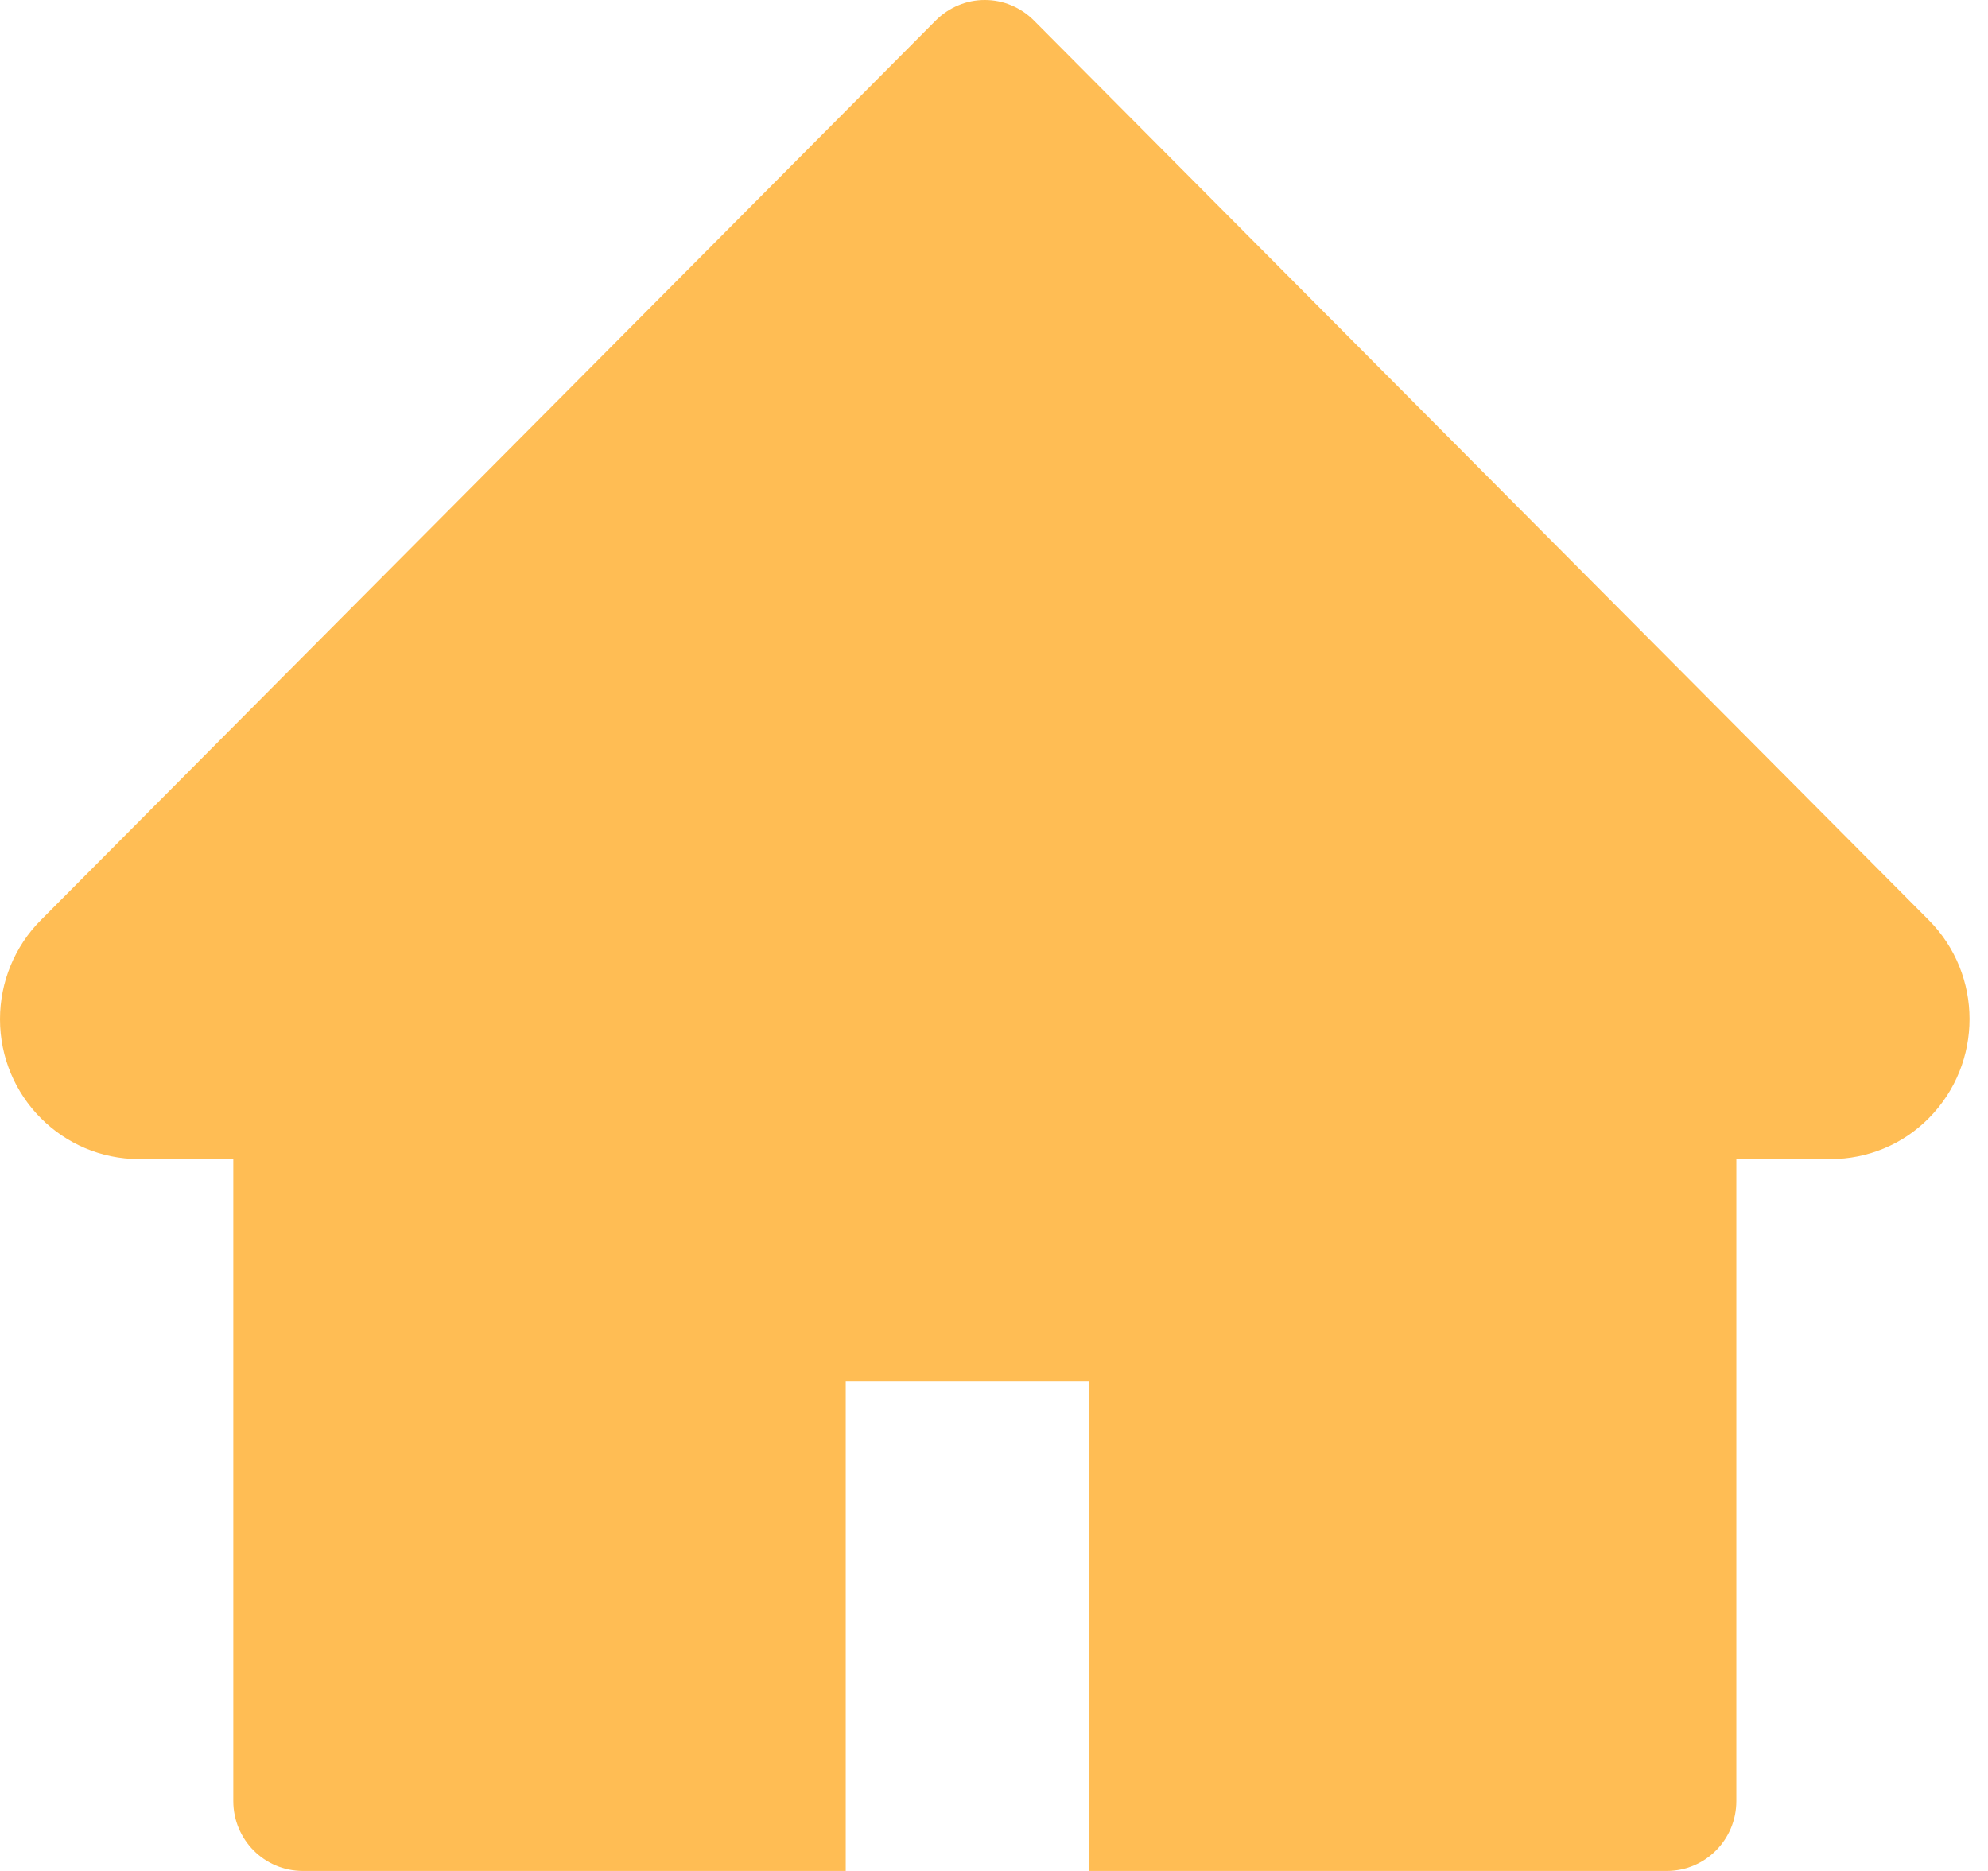
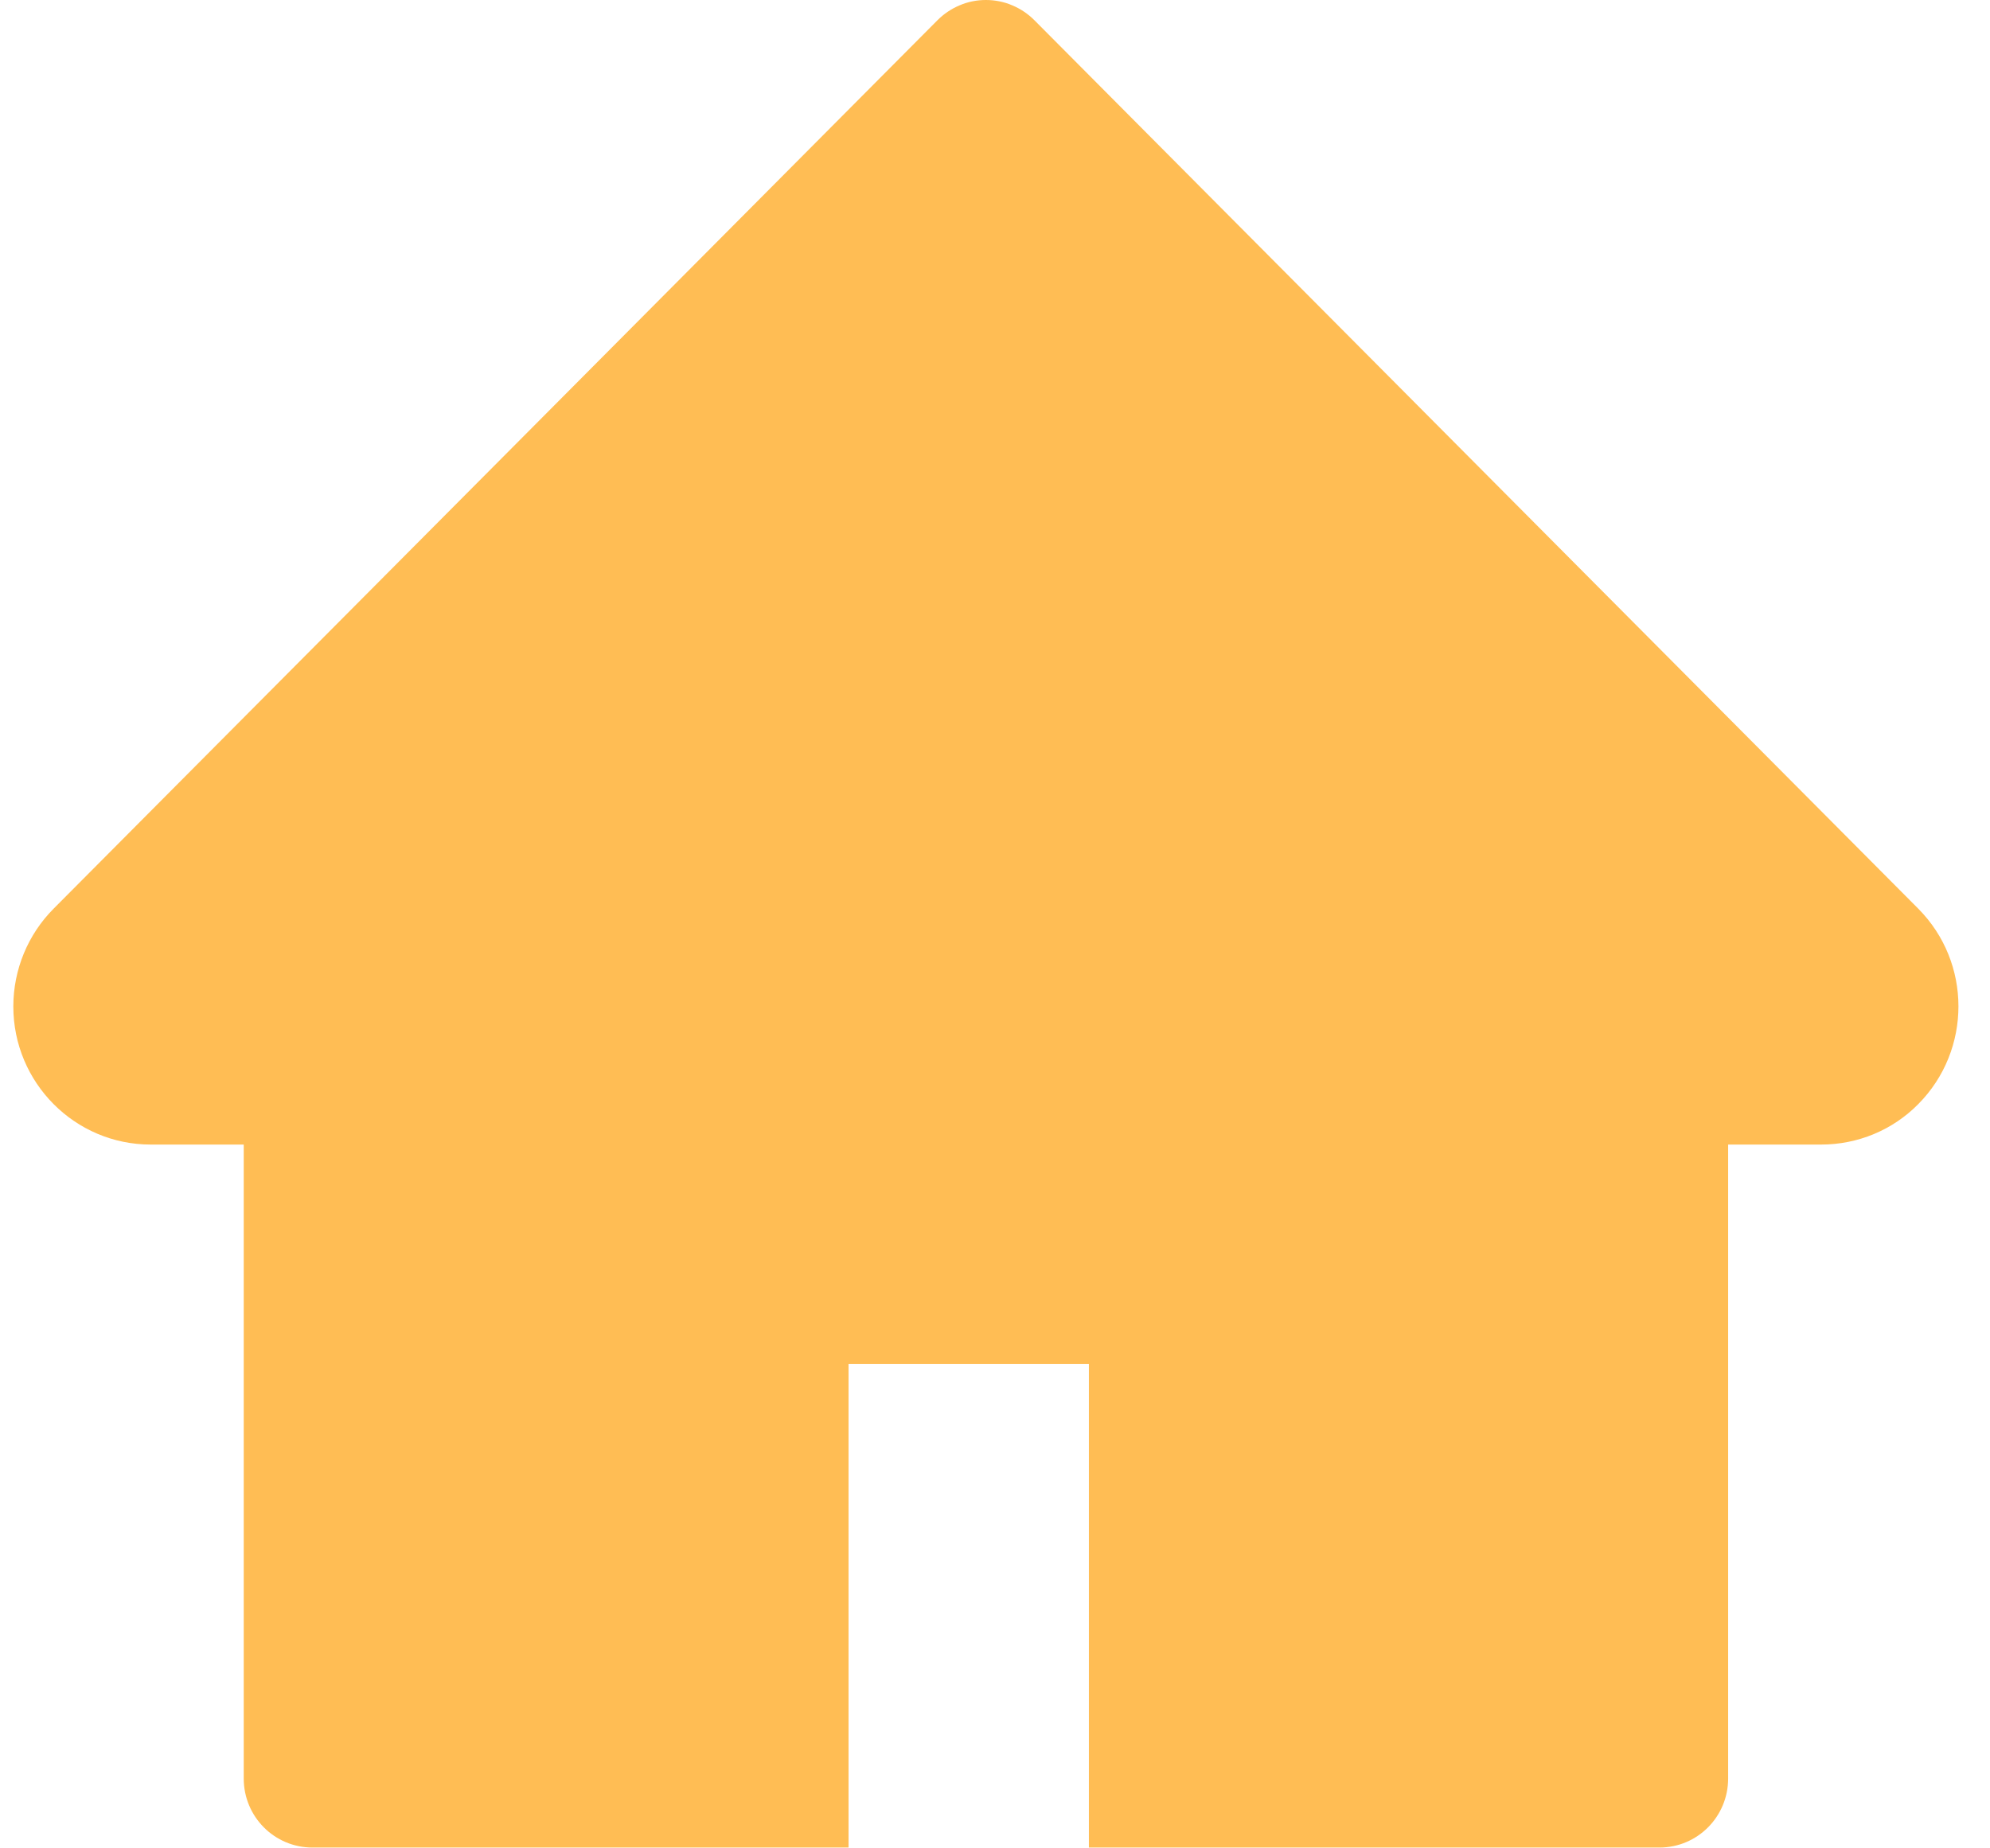
- <svg xmlns="http://www.w3.org/2000/svg" width="17" height="16" viewBox="0 0 17 16" fill="none">
+ <svg xmlns="http://www.w3.org/2000/svg" width="14" height="13" viewBox="0 0 17 16" fill="none">
  <path d="M16.494 7.869L8.841 0.175C8.786 0.12 8.721 0.076 8.649 0.046C8.577 0.015 8.499 0 8.421 0C8.343 0 8.266 0.015 8.194 0.046C8.122 0.076 8.057 0.12 8.002 0.175L0.349 7.869C0.126 8.093 0 8.398 0 8.716C0 9.376 0.533 9.912 1.189 9.912H1.995V15.402C1.995 15.733 2.261 16 2.59 16H7.232V11.813H9.313V16H14.253C14.582 16 14.848 15.733 14.848 15.402V9.912H15.654C15.97 9.912 16.273 9.787 16.495 9.561C16.958 9.093 16.958 8.336 16.494 7.869Z" fill="#FFBD54" />
</svg>
